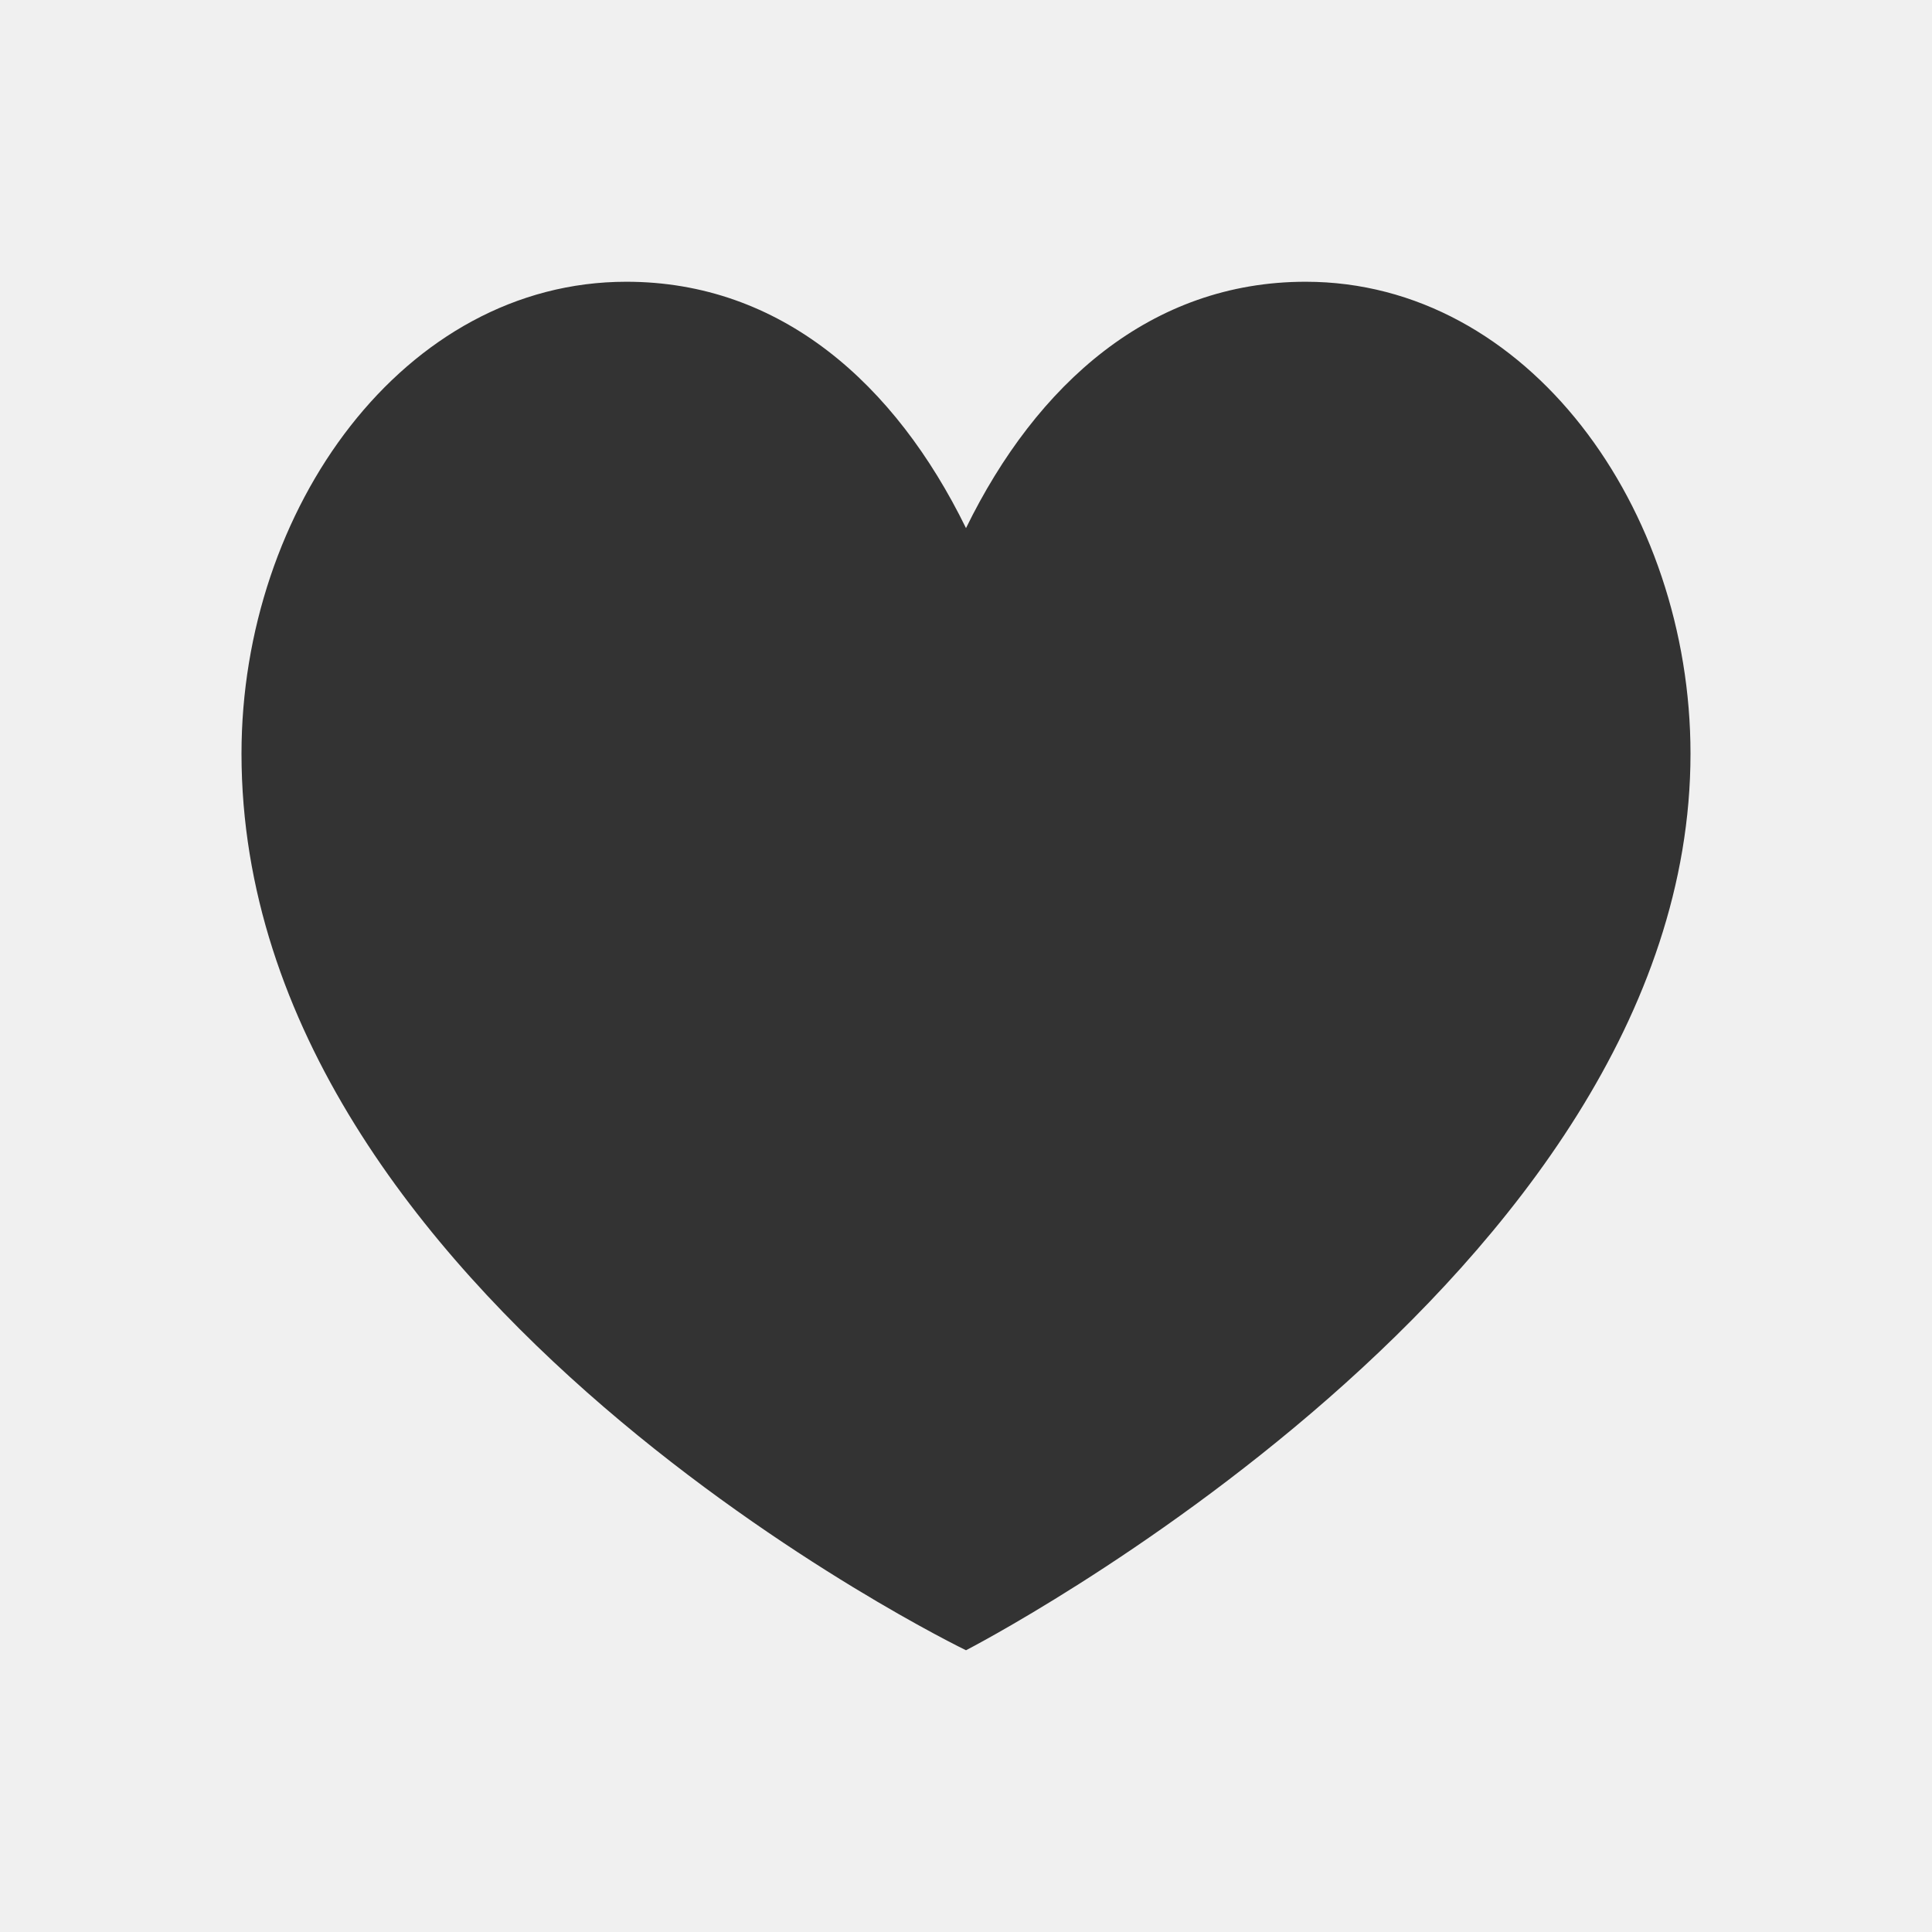
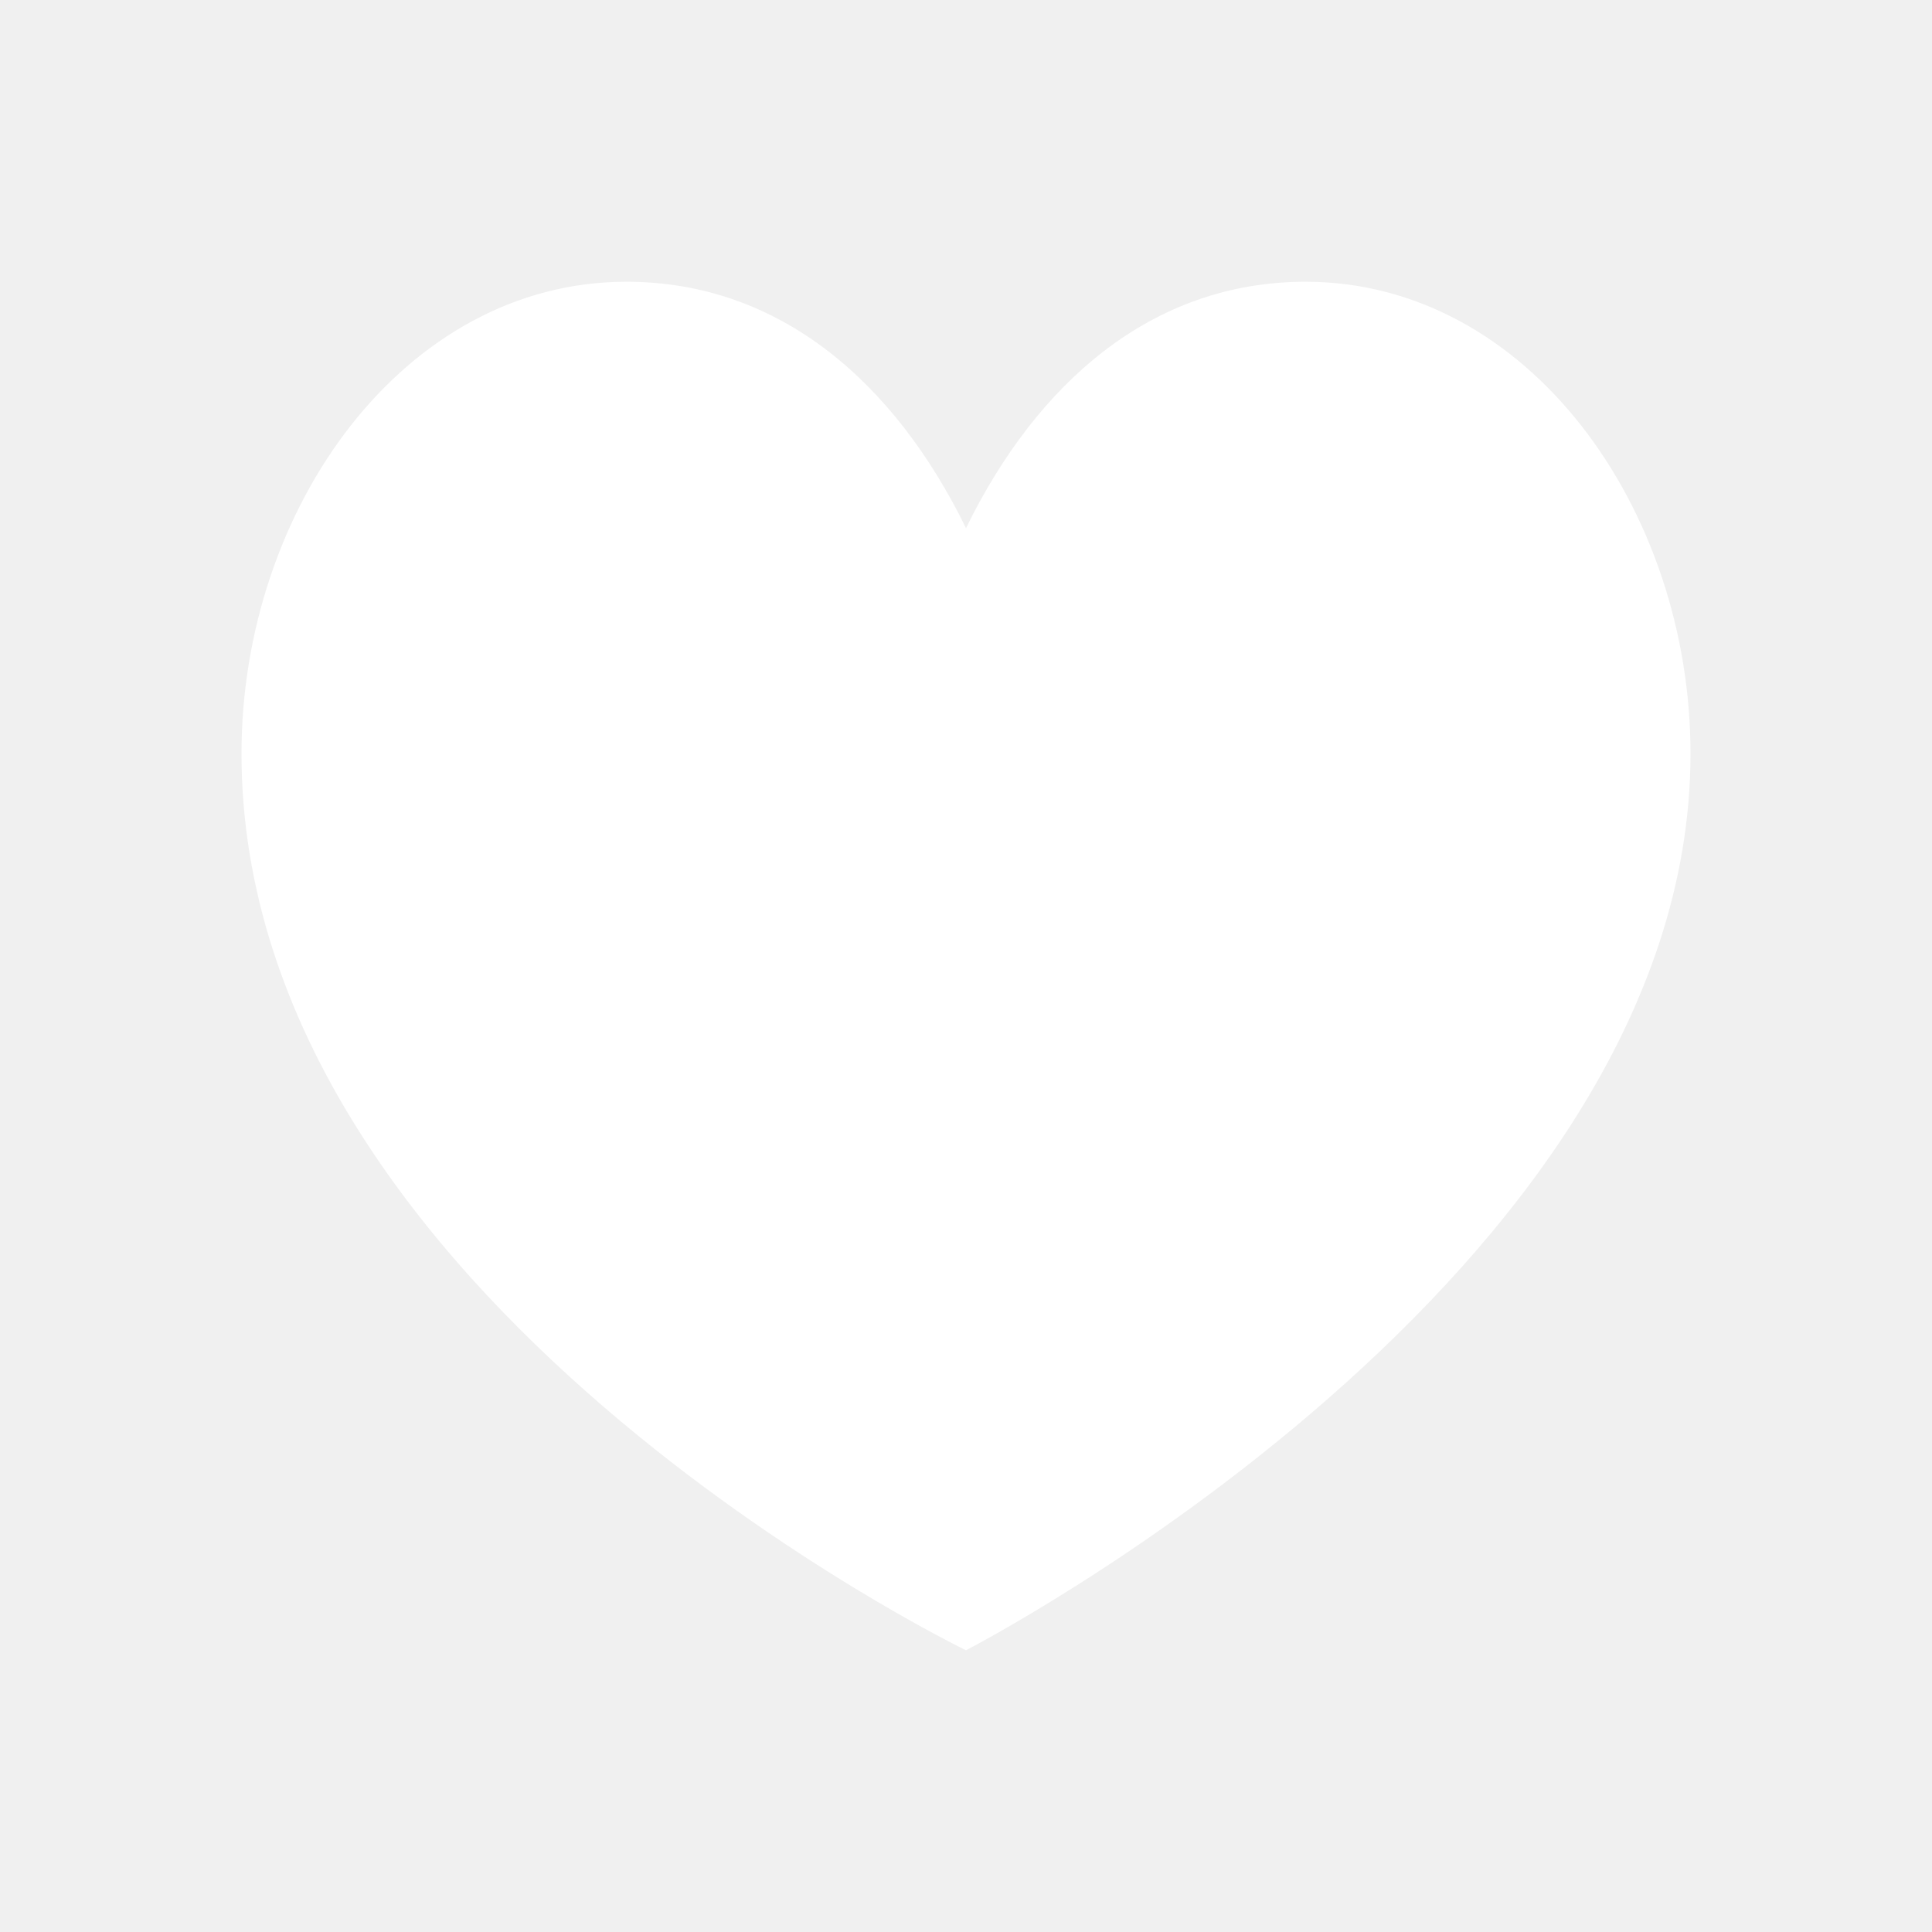
- <svg xmlns="http://www.w3.org/2000/svg" width="48" height="48" viewBox="0 0 48 48" fill="none">
-   <path d="M6 18.724C6 12.641 10.036 7 15.562 7C19.398 7 22.243 9.531 24 13.121C25.756 9.531 28.602 7 32.438 7C37.965 7 42 12.642 42 18.724C42 31.744 24 41 24 41C24 41 6 32.304 6 18.724Z" fill="#333333" />
+ <svg xmlns="http://www.w3.org/2000/svg" width="48" height="48" viewBox="0 0 48 48" fill="#fff">
+   <path d="M6 18.724C6 12.641 10.036 7 15.562 7C19.398 7 22.243 9.531 24 13.121C25.756 9.531 28.602 7 32.438 7C37.965 7 42 12.642 42 18.724C42 31.744 24 41 24 41C24 41 6 32.304 6 18.724Z" fill="#fff" />
</svg>
